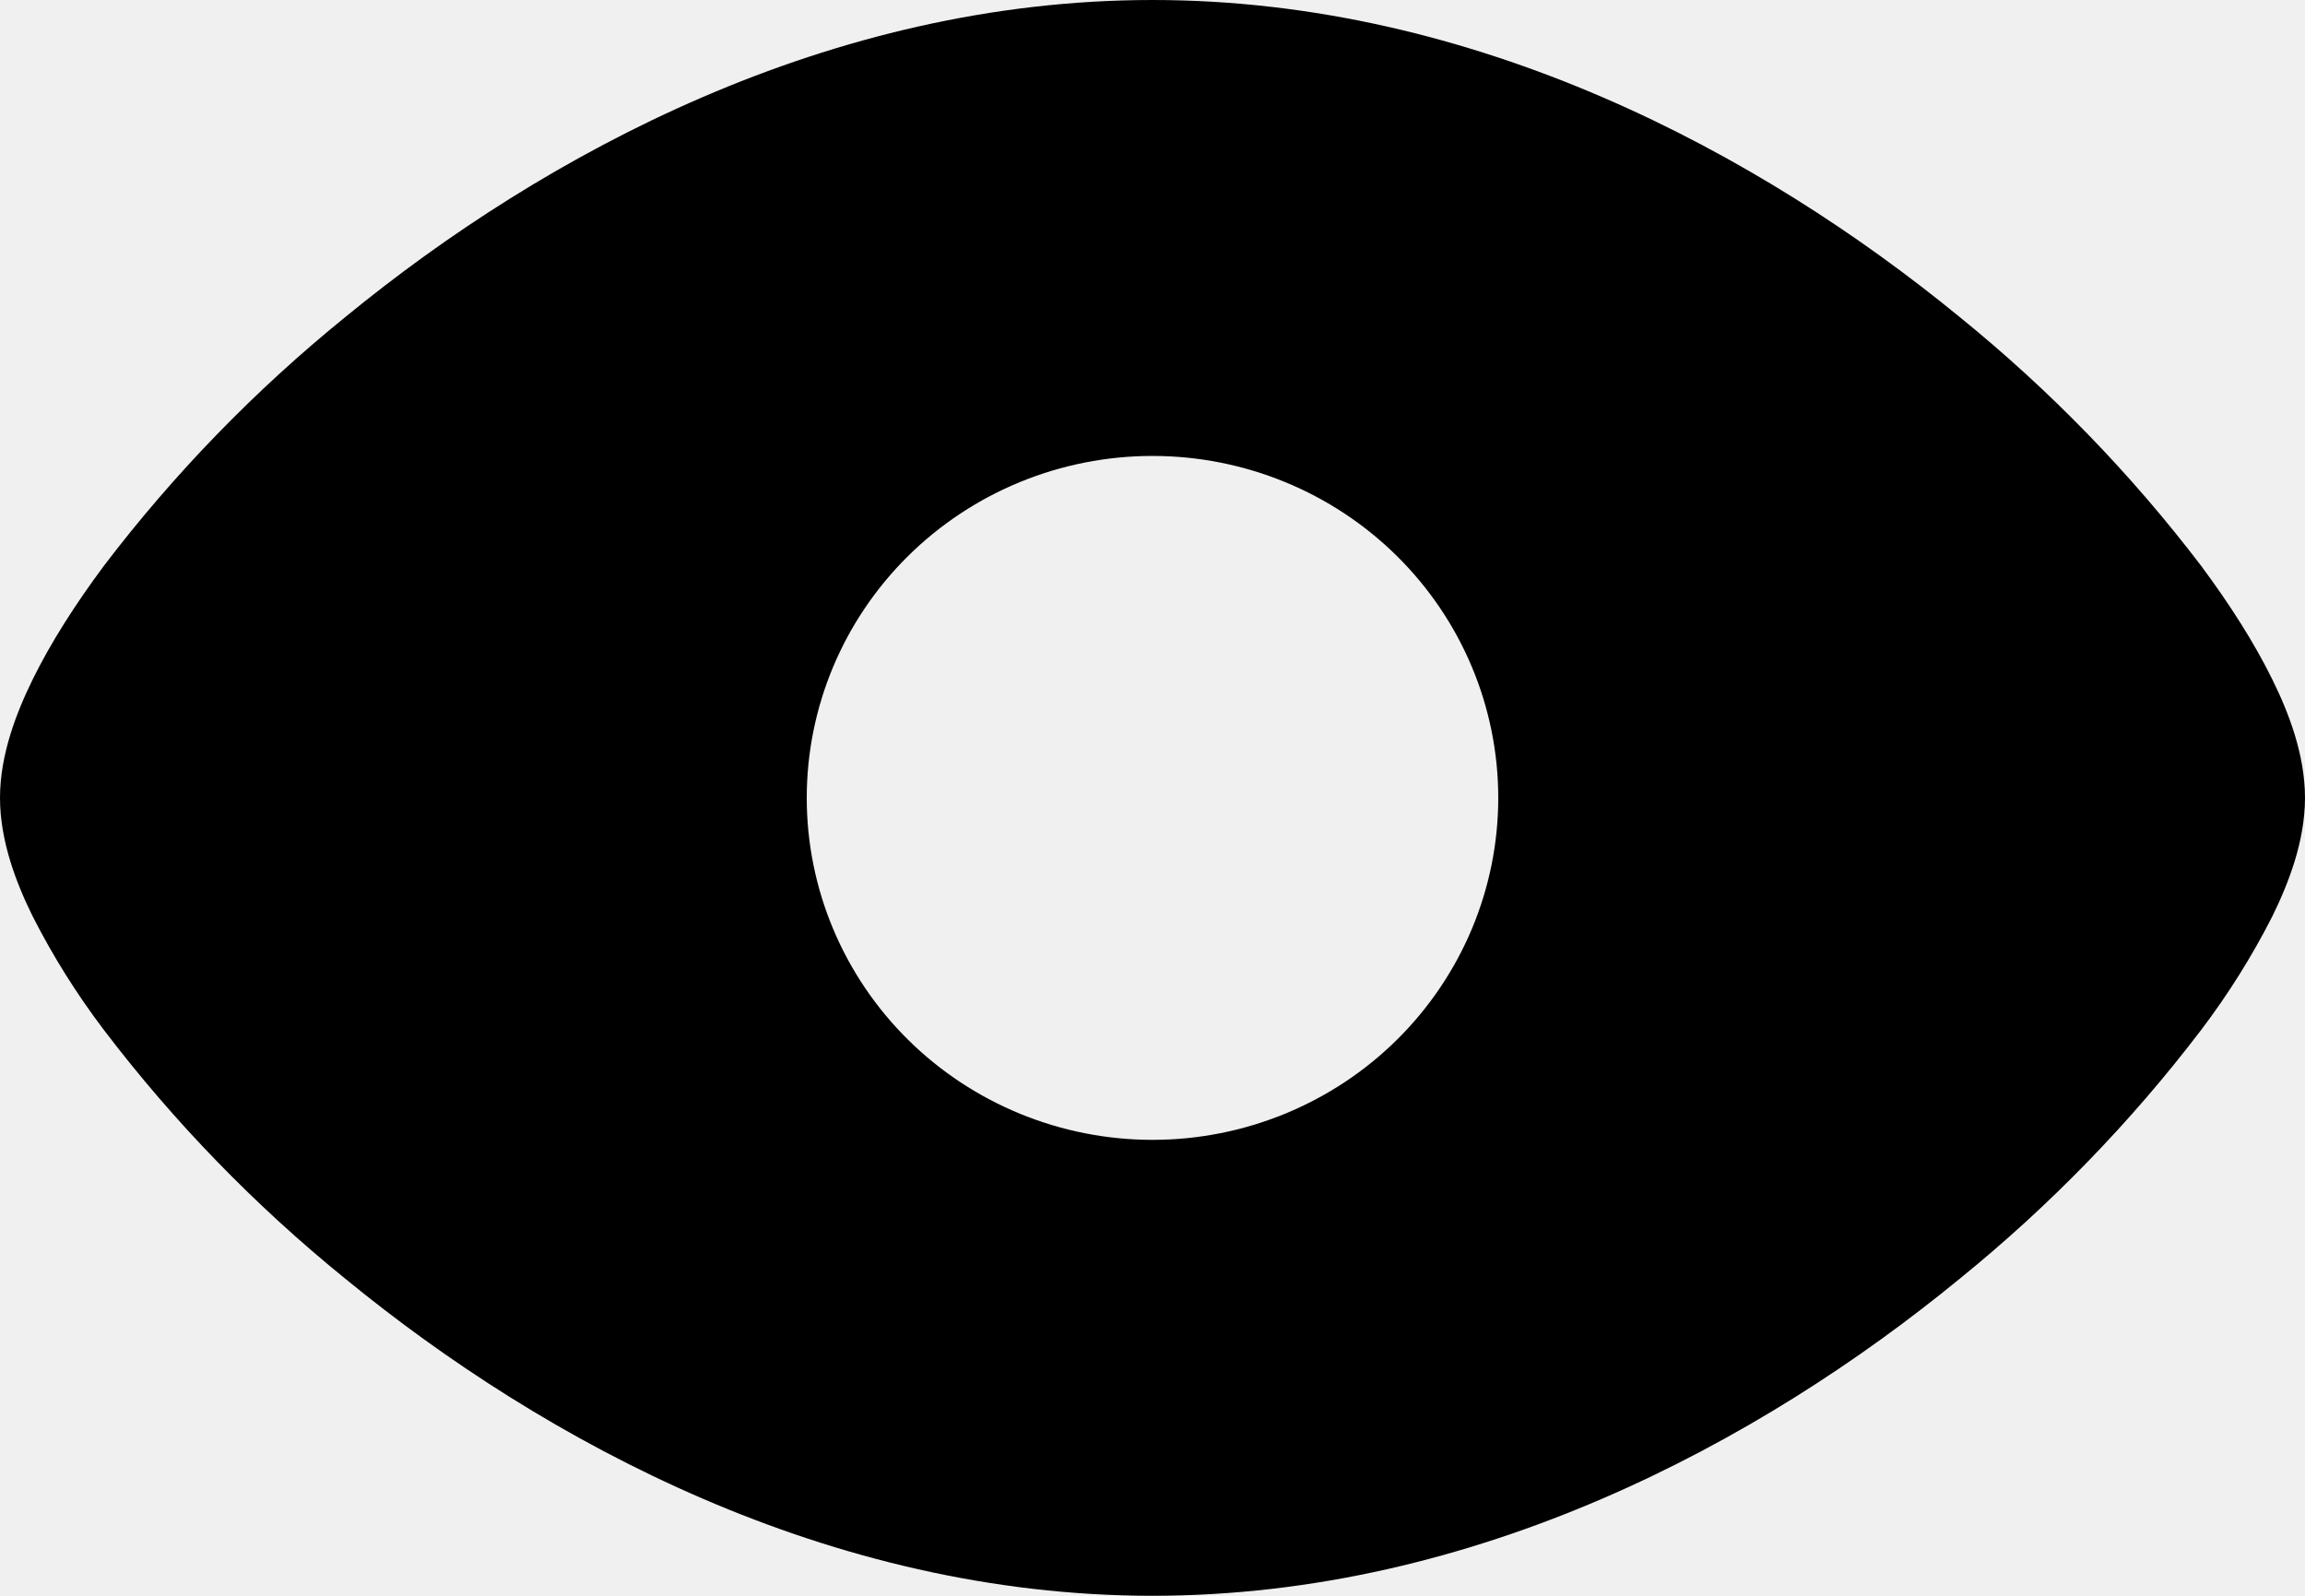
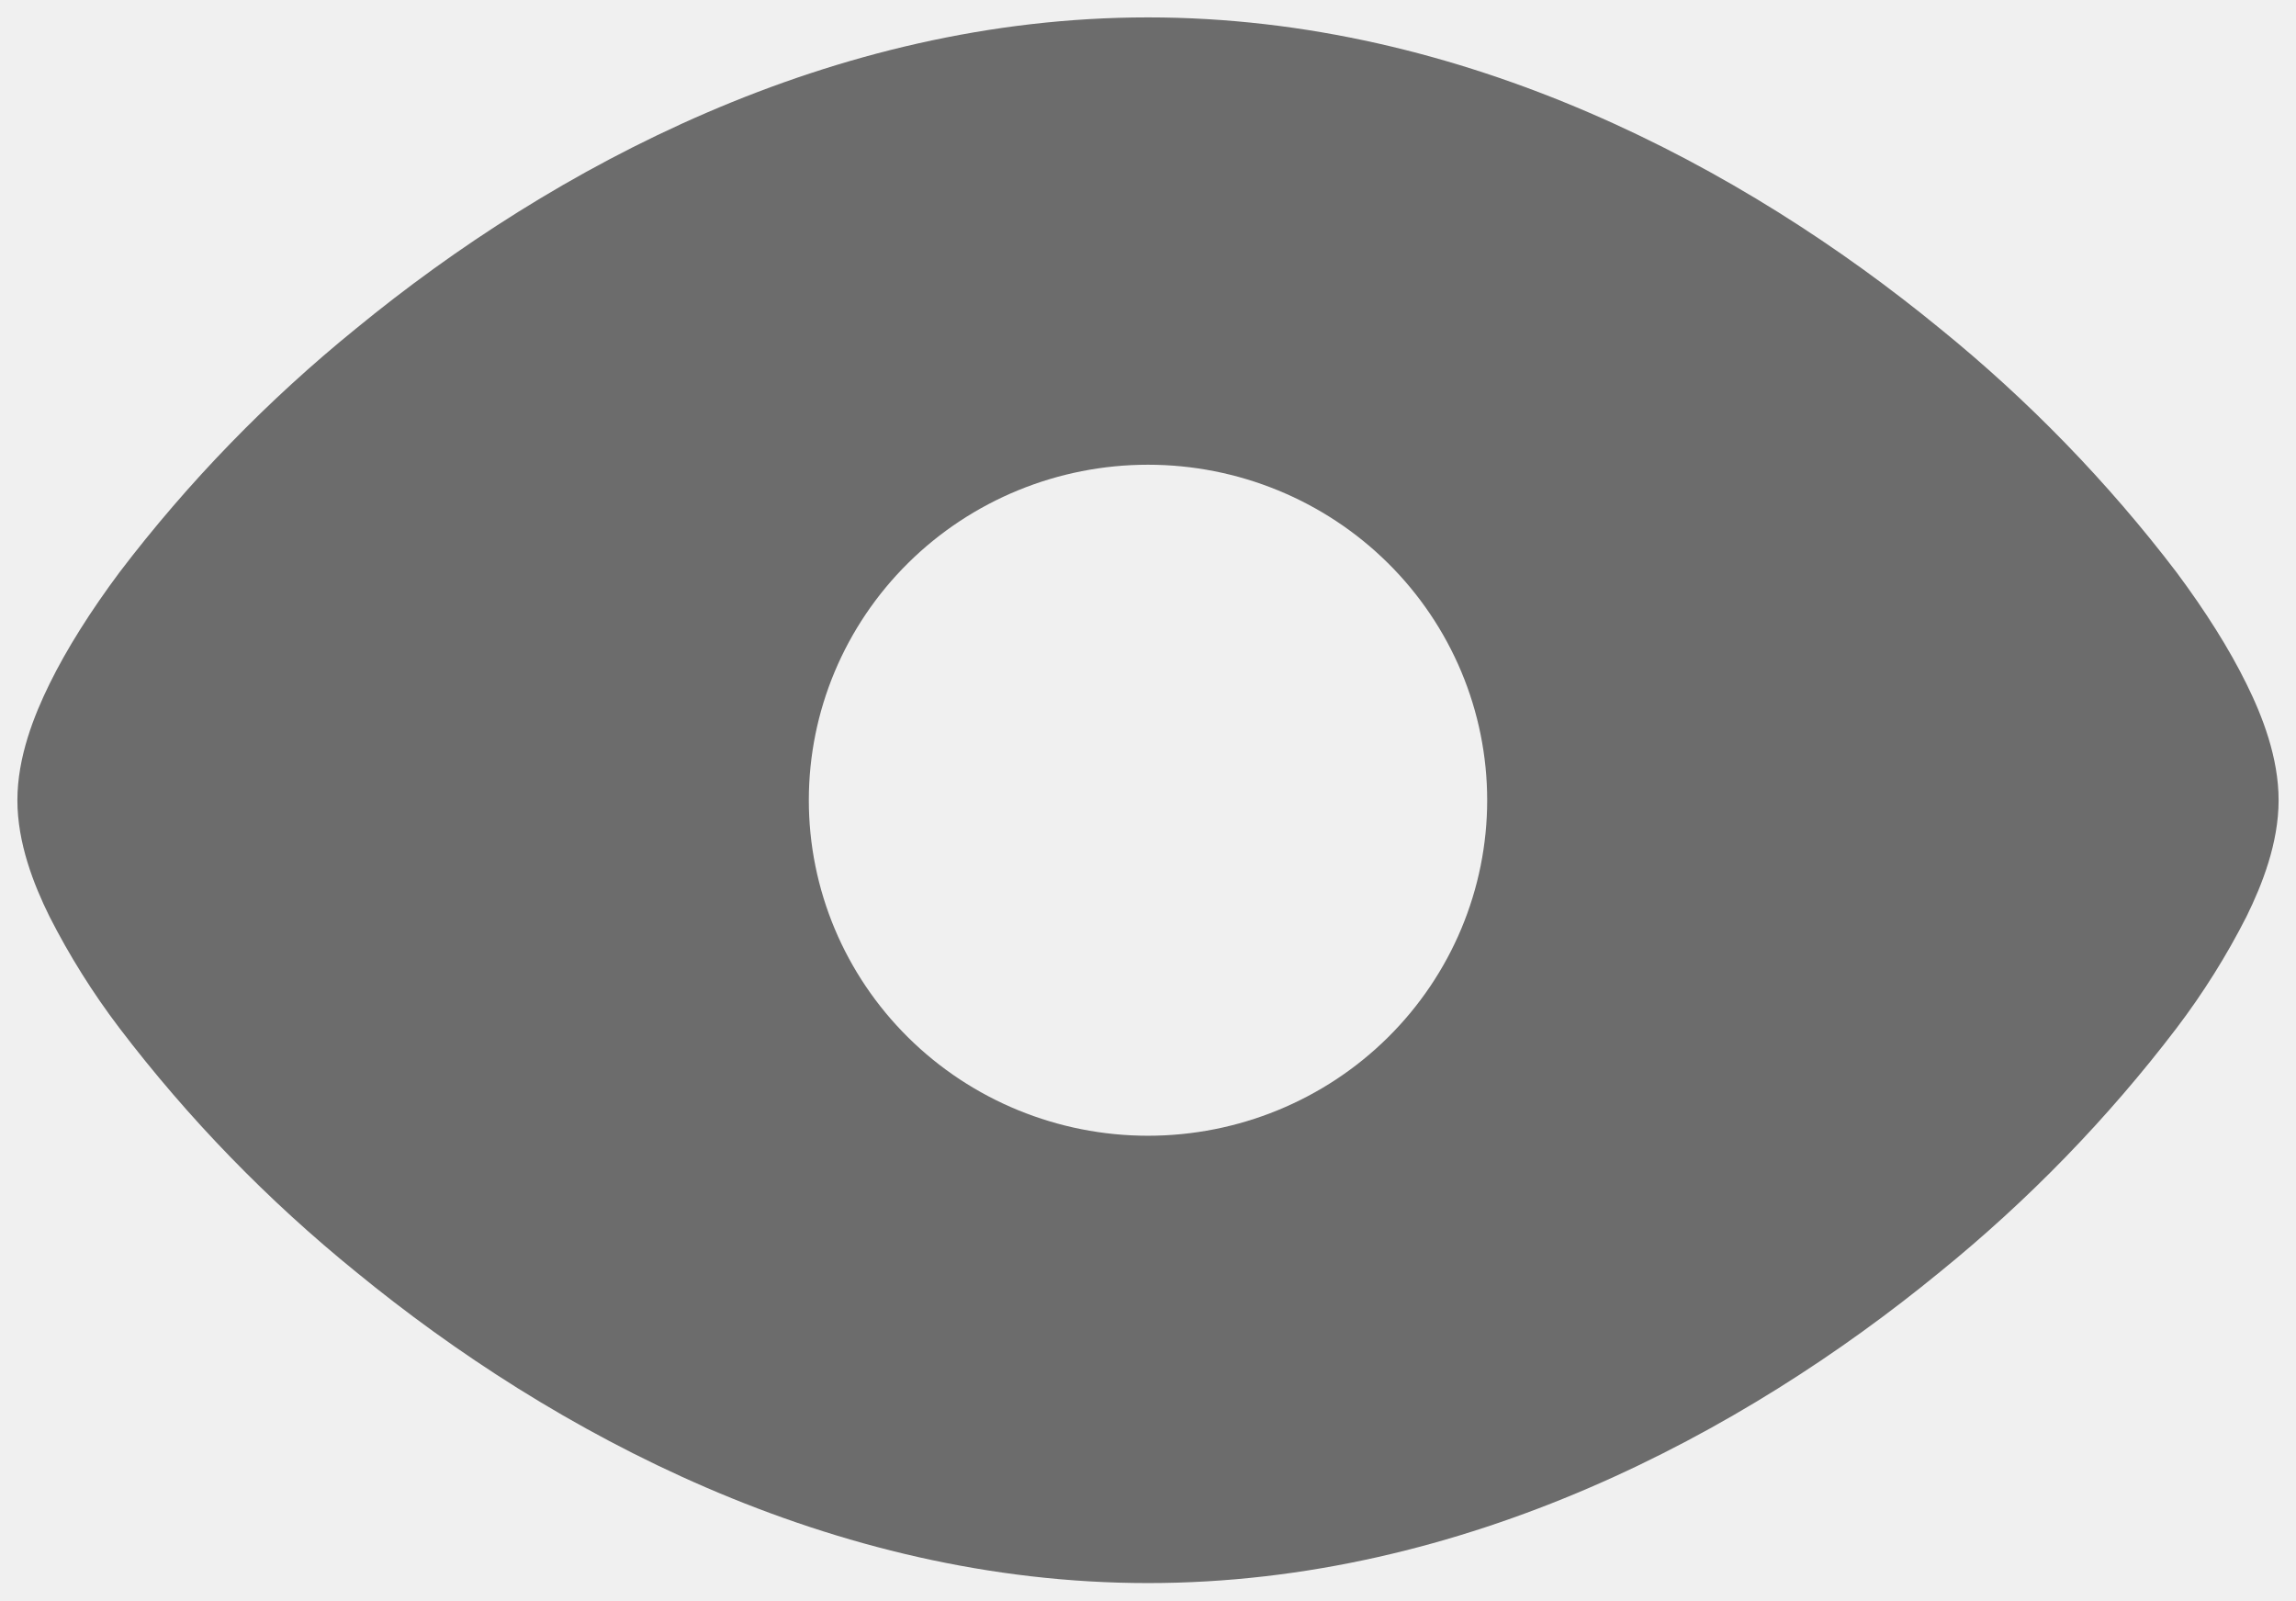
- <svg xmlns="http://www.w3.org/2000/svg" width="65" height="45" viewBox="0 0 65 45" fill="none">
-   <path fill-rule="evenodd" clip-rule="evenodd" d="M9.743 8.936C15.369 4.323 23.393 0 32.5 0C41.606 0 49.627 4.323 55.257 8.936C57.802 10.998 60.089 13.353 62.069 15.953C62.891 17.058 63.58 18.145 64.077 19.157C64.532 20.076 65 21.272 65 22.5C65 23.728 64.529 24.924 64.077 25.843C63.505 26.968 62.833 28.04 62.069 29.047C60.089 31.647 57.802 34.002 55.257 36.064C49.631 40.677 41.606 45 32.5 45C23.393 45 15.373 40.677 9.743 36.064C7.198 34.002 4.911 31.647 2.932 29.047C2.167 28.04 1.495 26.968 0.923 25.843C0.468 24.924 0 23.728 0 22.5C0 21.272 0.471 20.076 0.923 19.157C1.42 18.145 2.109 17.058 2.932 15.953C4.911 13.353 7.198 10.998 9.743 8.936ZM32.5 32.143C35.086 32.143 37.566 31.127 39.394 29.319C41.223 27.51 42.25 25.057 42.25 22.5C42.25 19.943 41.223 17.49 39.394 15.681C37.566 13.873 35.086 12.857 32.5 12.857C29.914 12.857 27.434 13.873 25.606 15.681C23.777 17.49 22.75 19.943 22.75 22.5C22.75 25.057 23.777 27.51 25.606 29.319C27.434 31.127 29.914 32.143 32.5 32.143Z" fill="black" />
+ <svg xmlns="http://www.w3.org/2000/svg" width="66" height="46" viewBox="0 0 66 46" fill="none">
+   <g clip-path="url(#clip0_6077_136)">
+     <path fill-rule="evenodd" clip-rule="evenodd" d="M10.243 9.436C15.869 4.823 23.893 0.5 33 0.5C42.106 0.5 50.127 4.823 55.757 9.436C58.302 11.498 60.589 13.853 62.569 16.453C63.391 17.558 64.08 18.645 64.577 19.657C65.032 20.576 65.5 21.772 65.5 23C65.5 24.228 65.029 25.424 64.577 26.343C64.005 27.468 63.333 28.54 62.569 29.547C60.589 32.147 58.302 34.502 55.757 36.564C50.131 41.177 42.106 45.5 33 45.5C23.893 45.5 15.873 41.177 10.243 36.564C7.698 34.502 5.411 32.147 3.432 29.547C2.667 28.54 1.995 27.468 1.423 26.343C0.968 25.424 0.5 24.228 0.5 23C0.5 21.772 0.971 20.576 1.423 19.657C1.92 18.645 2.609 17.558 3.432 16.453C5.411 13.853 7.698 11.498 10.243 9.436ZM33 32.643C35.586 32.643 38.066 31.627 39.894 29.819C41.723 28.01 42.75 25.557 42.75 23C42.75 20.443 41.723 17.99 39.894 16.181C38.066 14.373 35.586 13.357 33 13.357C30.414 13.357 27.934 14.373 26.106 16.181C24.277 17.99 23.25 20.443 23.25 23C23.25 25.557 24.277 28.01 26.106 29.819C27.934 31.627 30.414 32.643 33 32.643Z" fill="#6C6C6C" />
+   </g>
+   <defs>
+     <clipPath id="clip0_6077_136">
+       <rect width="65" height="45" fill="white" transform="translate(0.5 0.5)" />
+     </clipPath>
+   </defs>
</svg>
